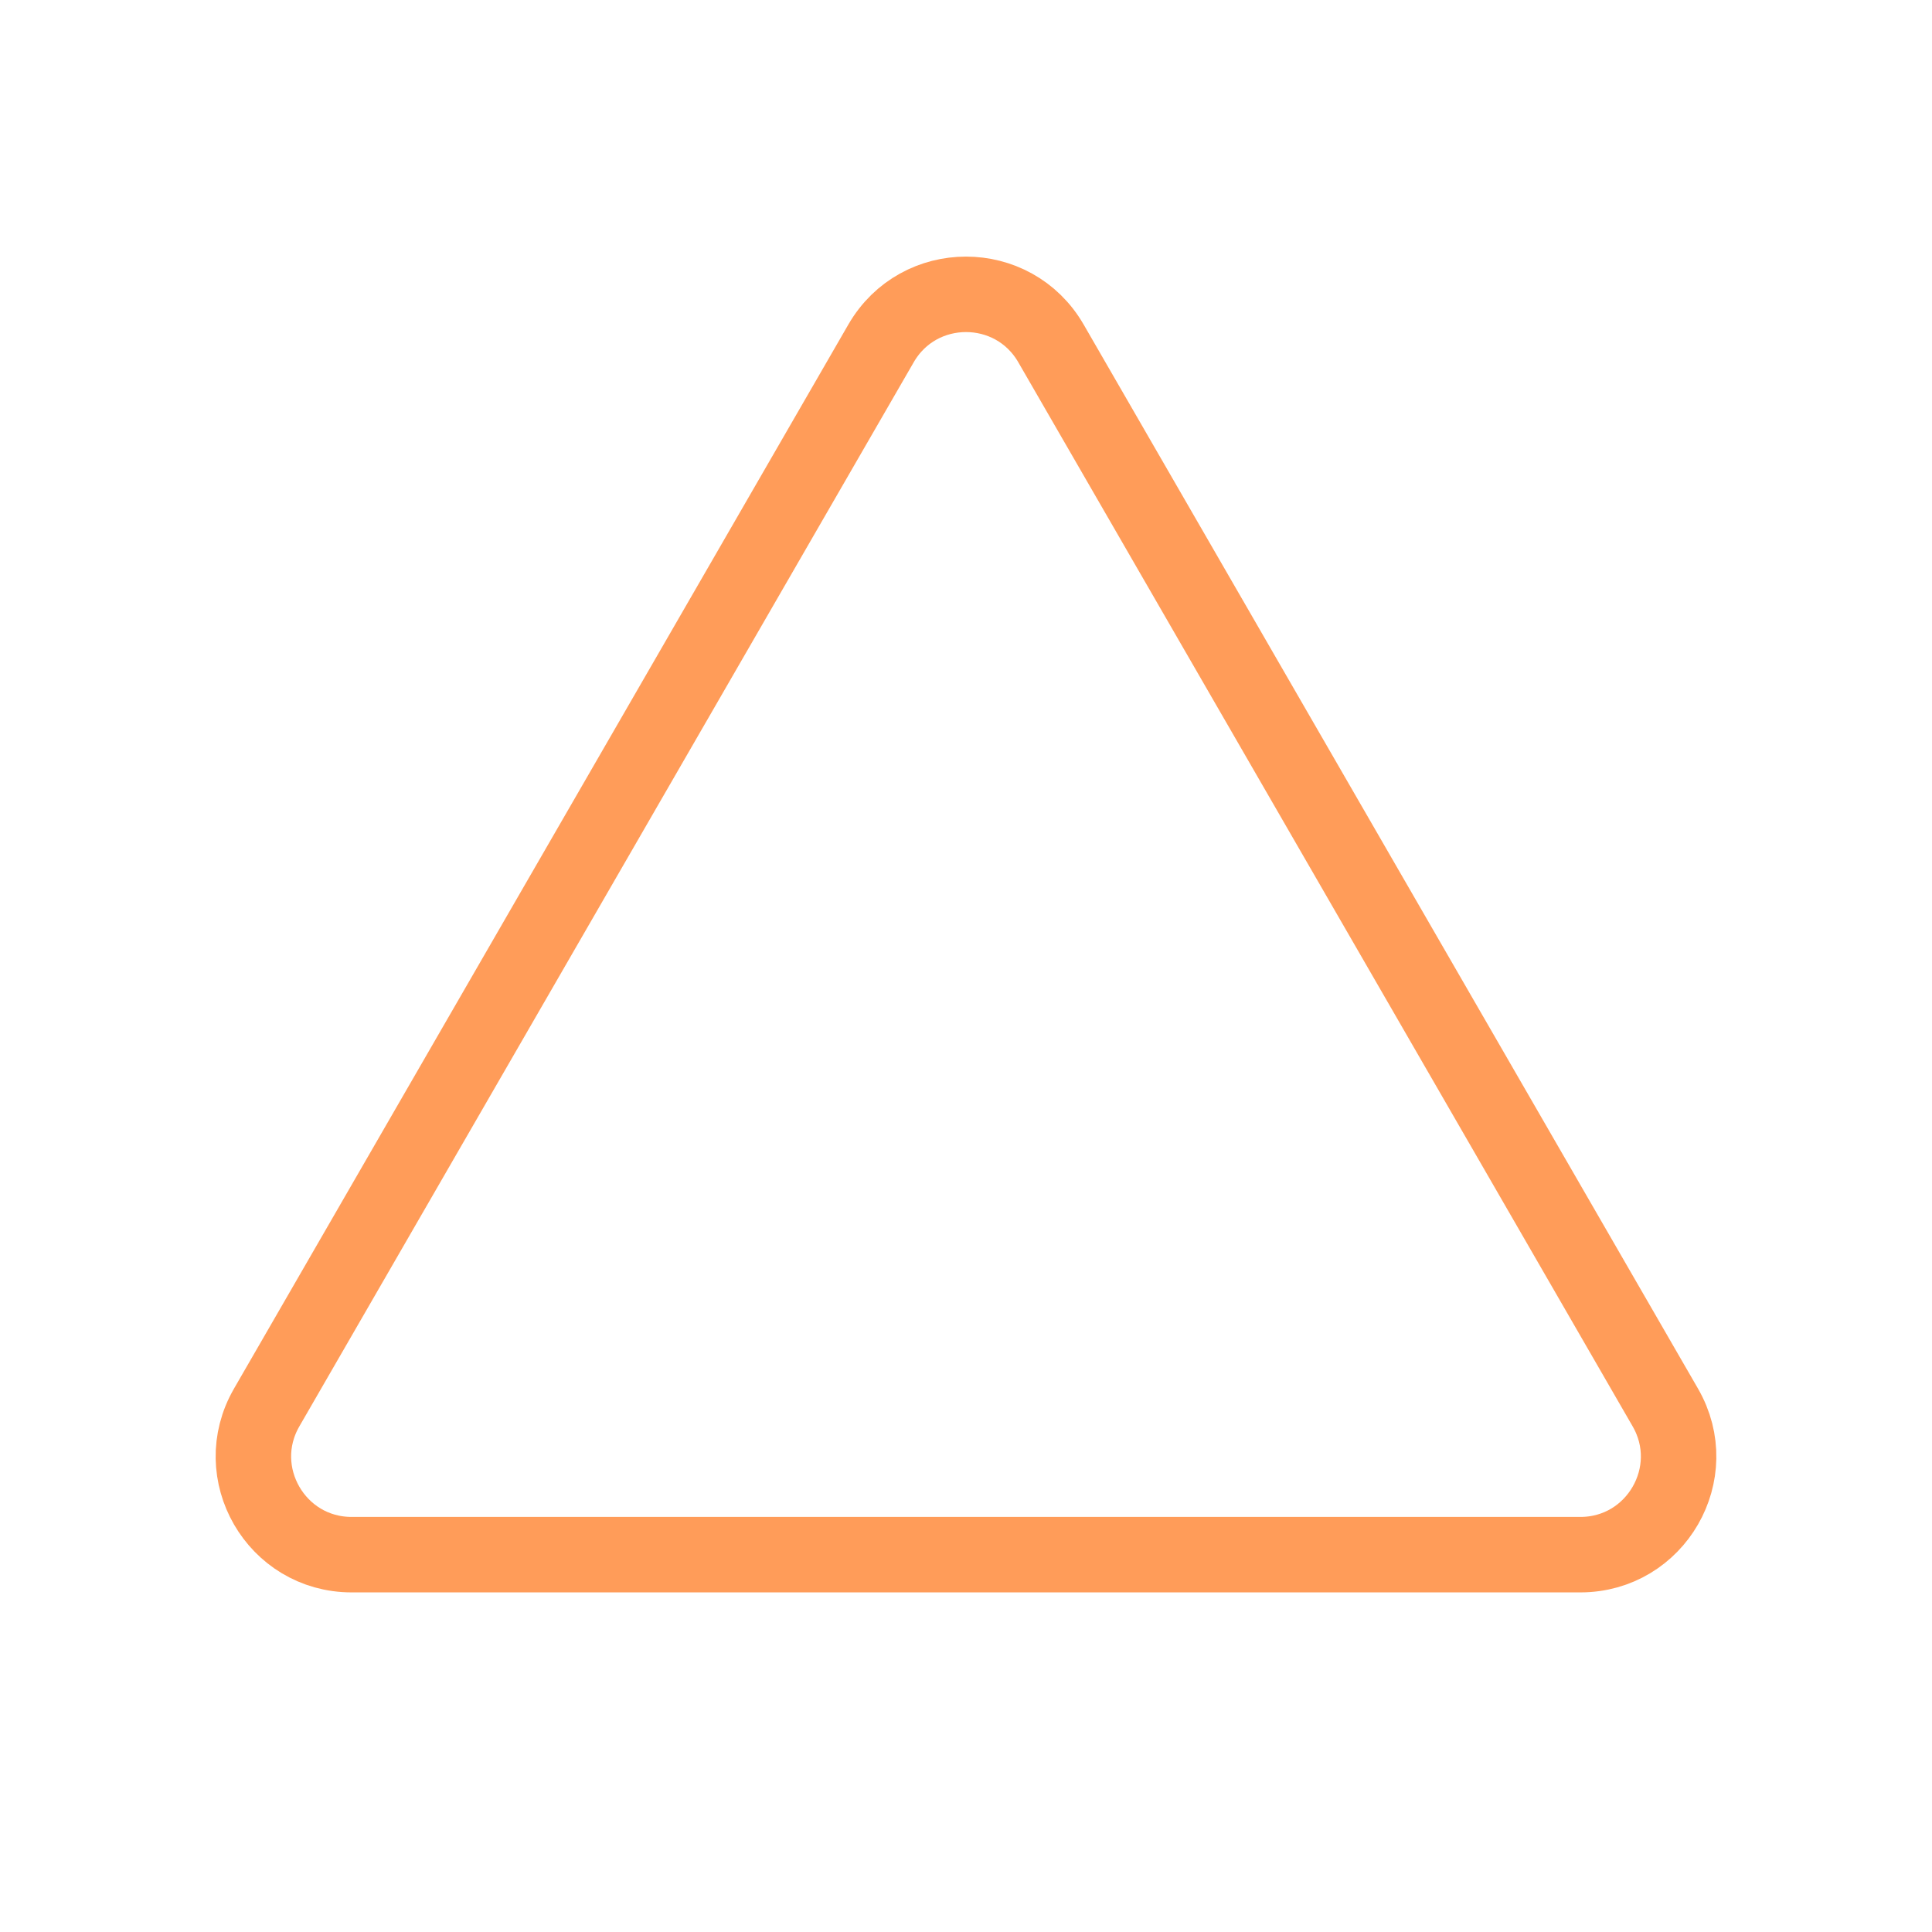
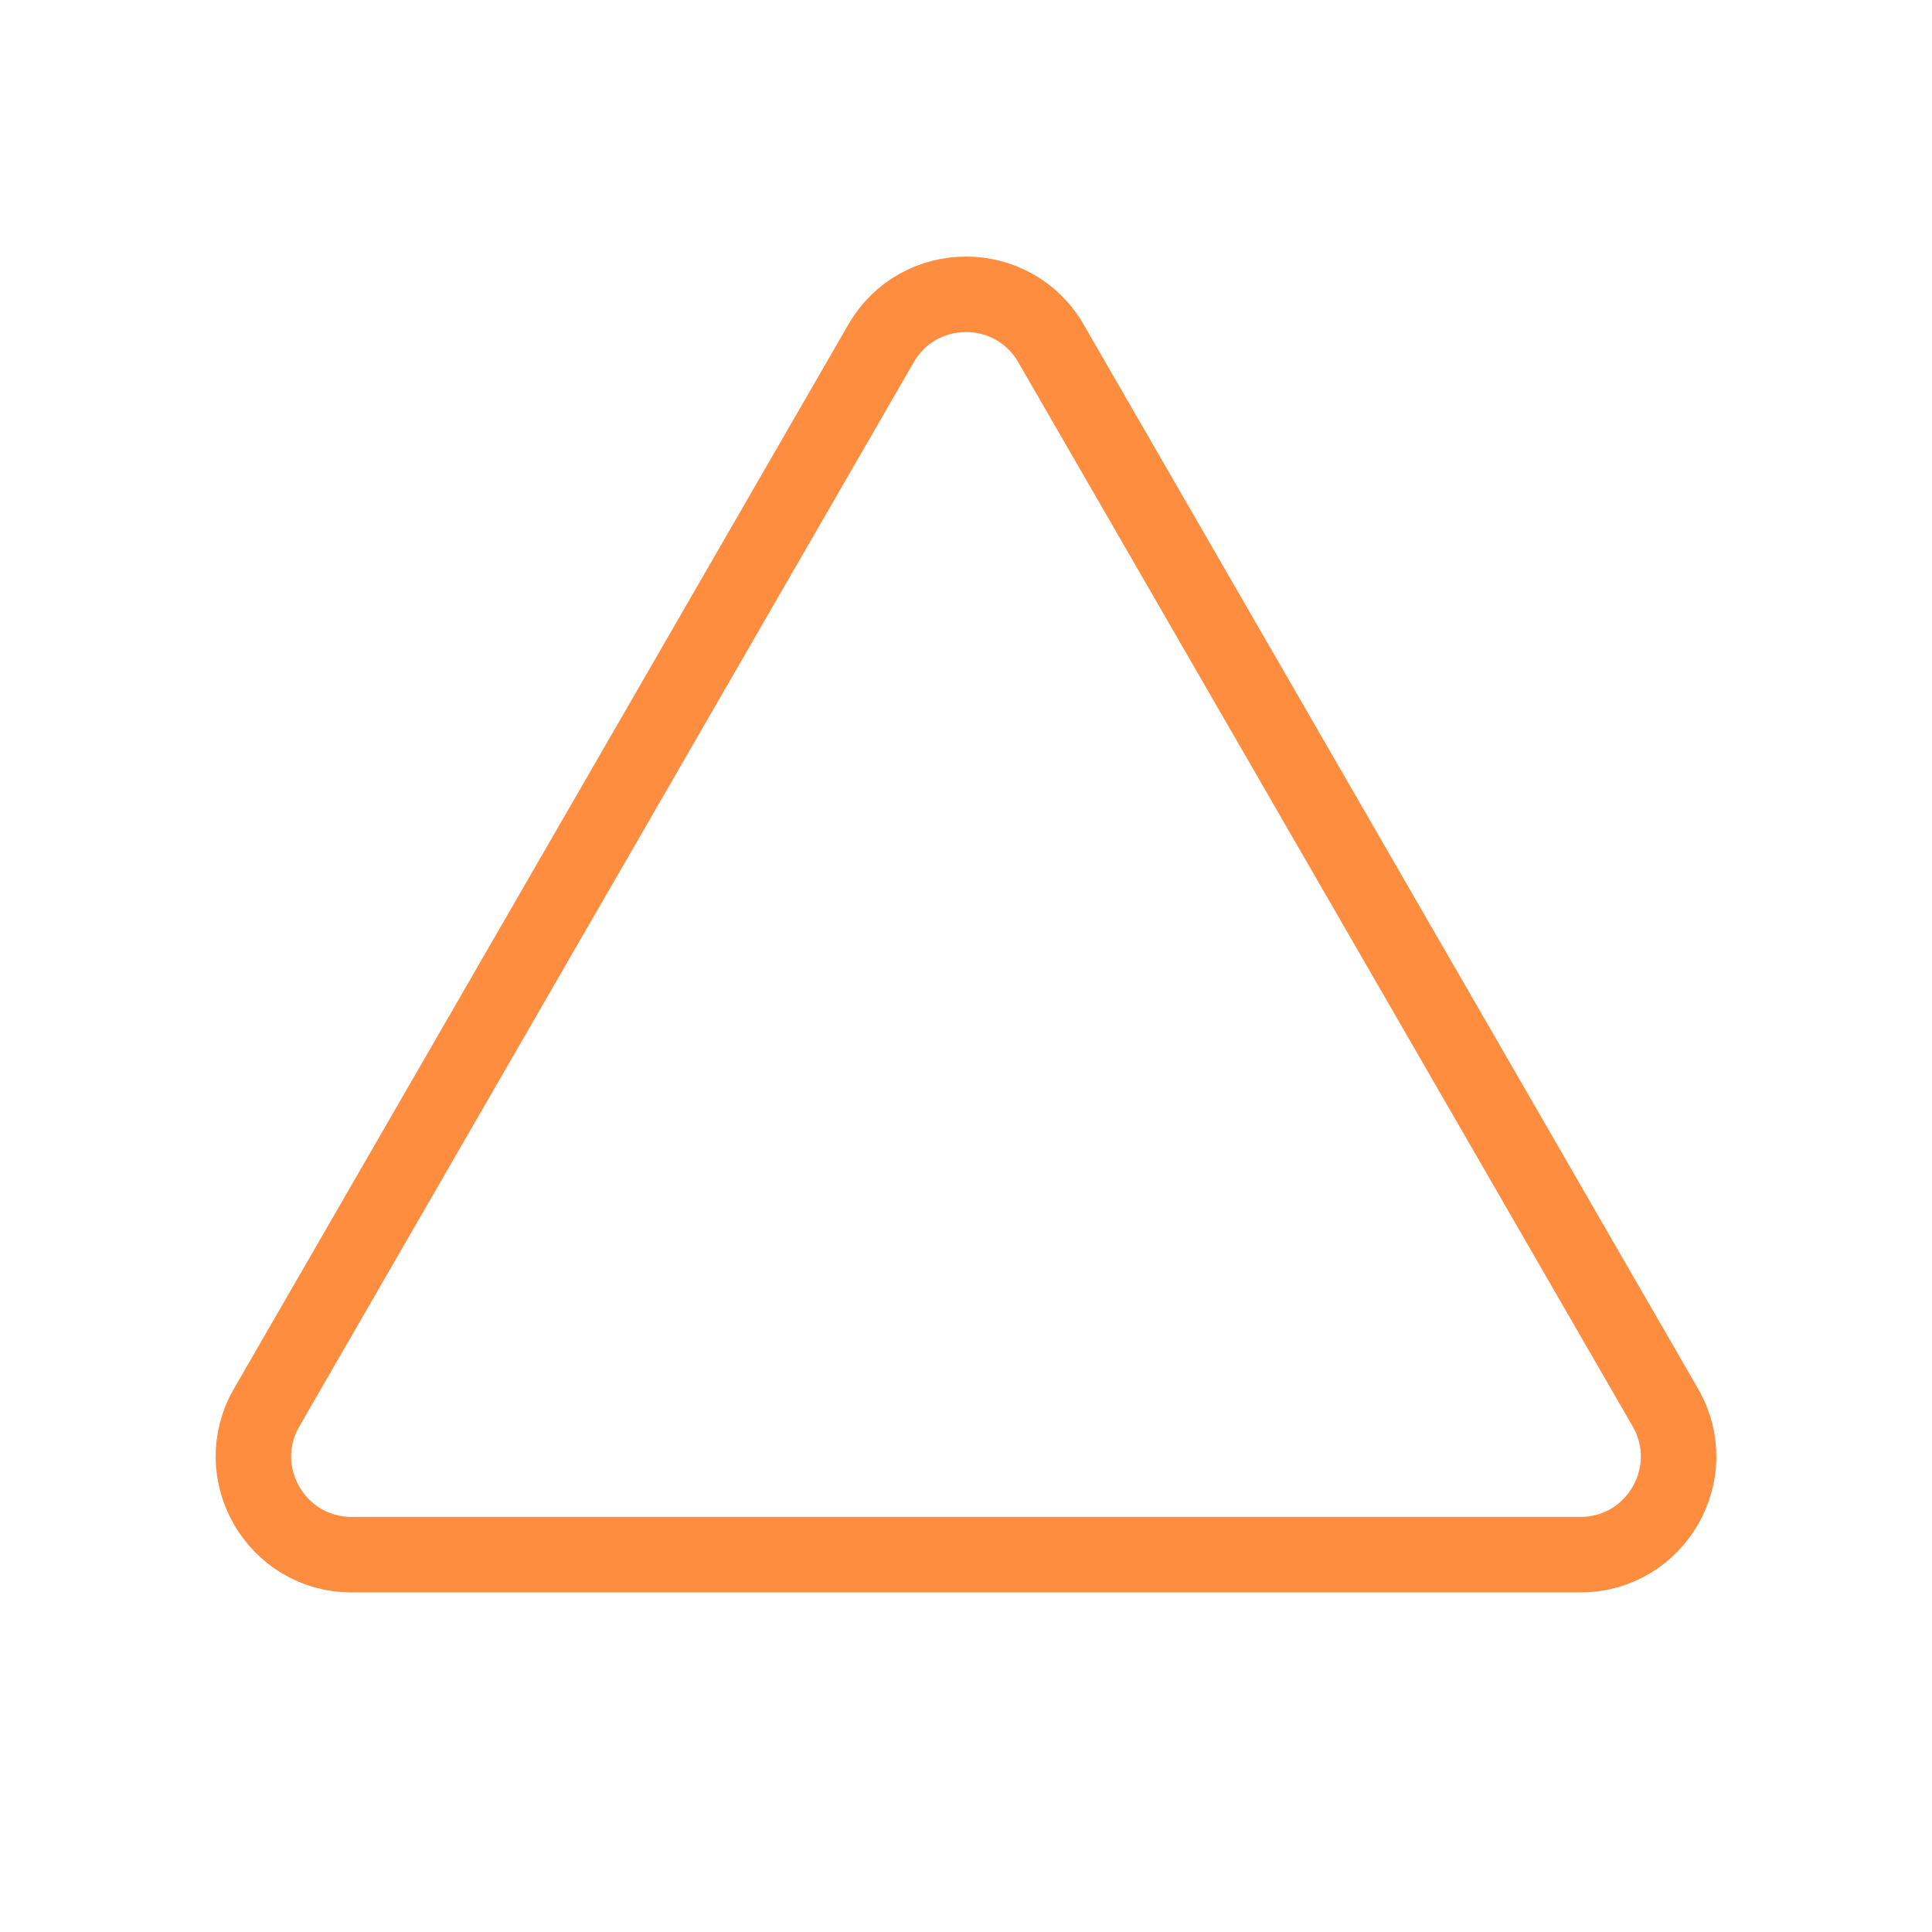
<svg xmlns="http://www.w3.org/2000/svg" width="128" height="128" viewBox="0 0 128 128" fill="none">
-   <path d="M58.371 22.75C60.873 18.417 67.127 18.417 69.629 22.75L110.332 93.25C112.834 97.583 109.707 103 104.703 103H23.297C18.293 103 15.166 97.583 17.668 93.25L58.371 22.75Z" stroke="#FF9C59" stroke-width="5" />
+   <path d="M58.371 22.75C60.873 18.417 67.127 18.417 69.629 22.75L110.332 93.25C112.834 97.583 109.707 103 104.703 103H23.297C18.293 103 15.166 97.583 17.668 93.25L58.371 22.75Z" stroke="#FF8D3F" stroke-width="5" />
</svg>
